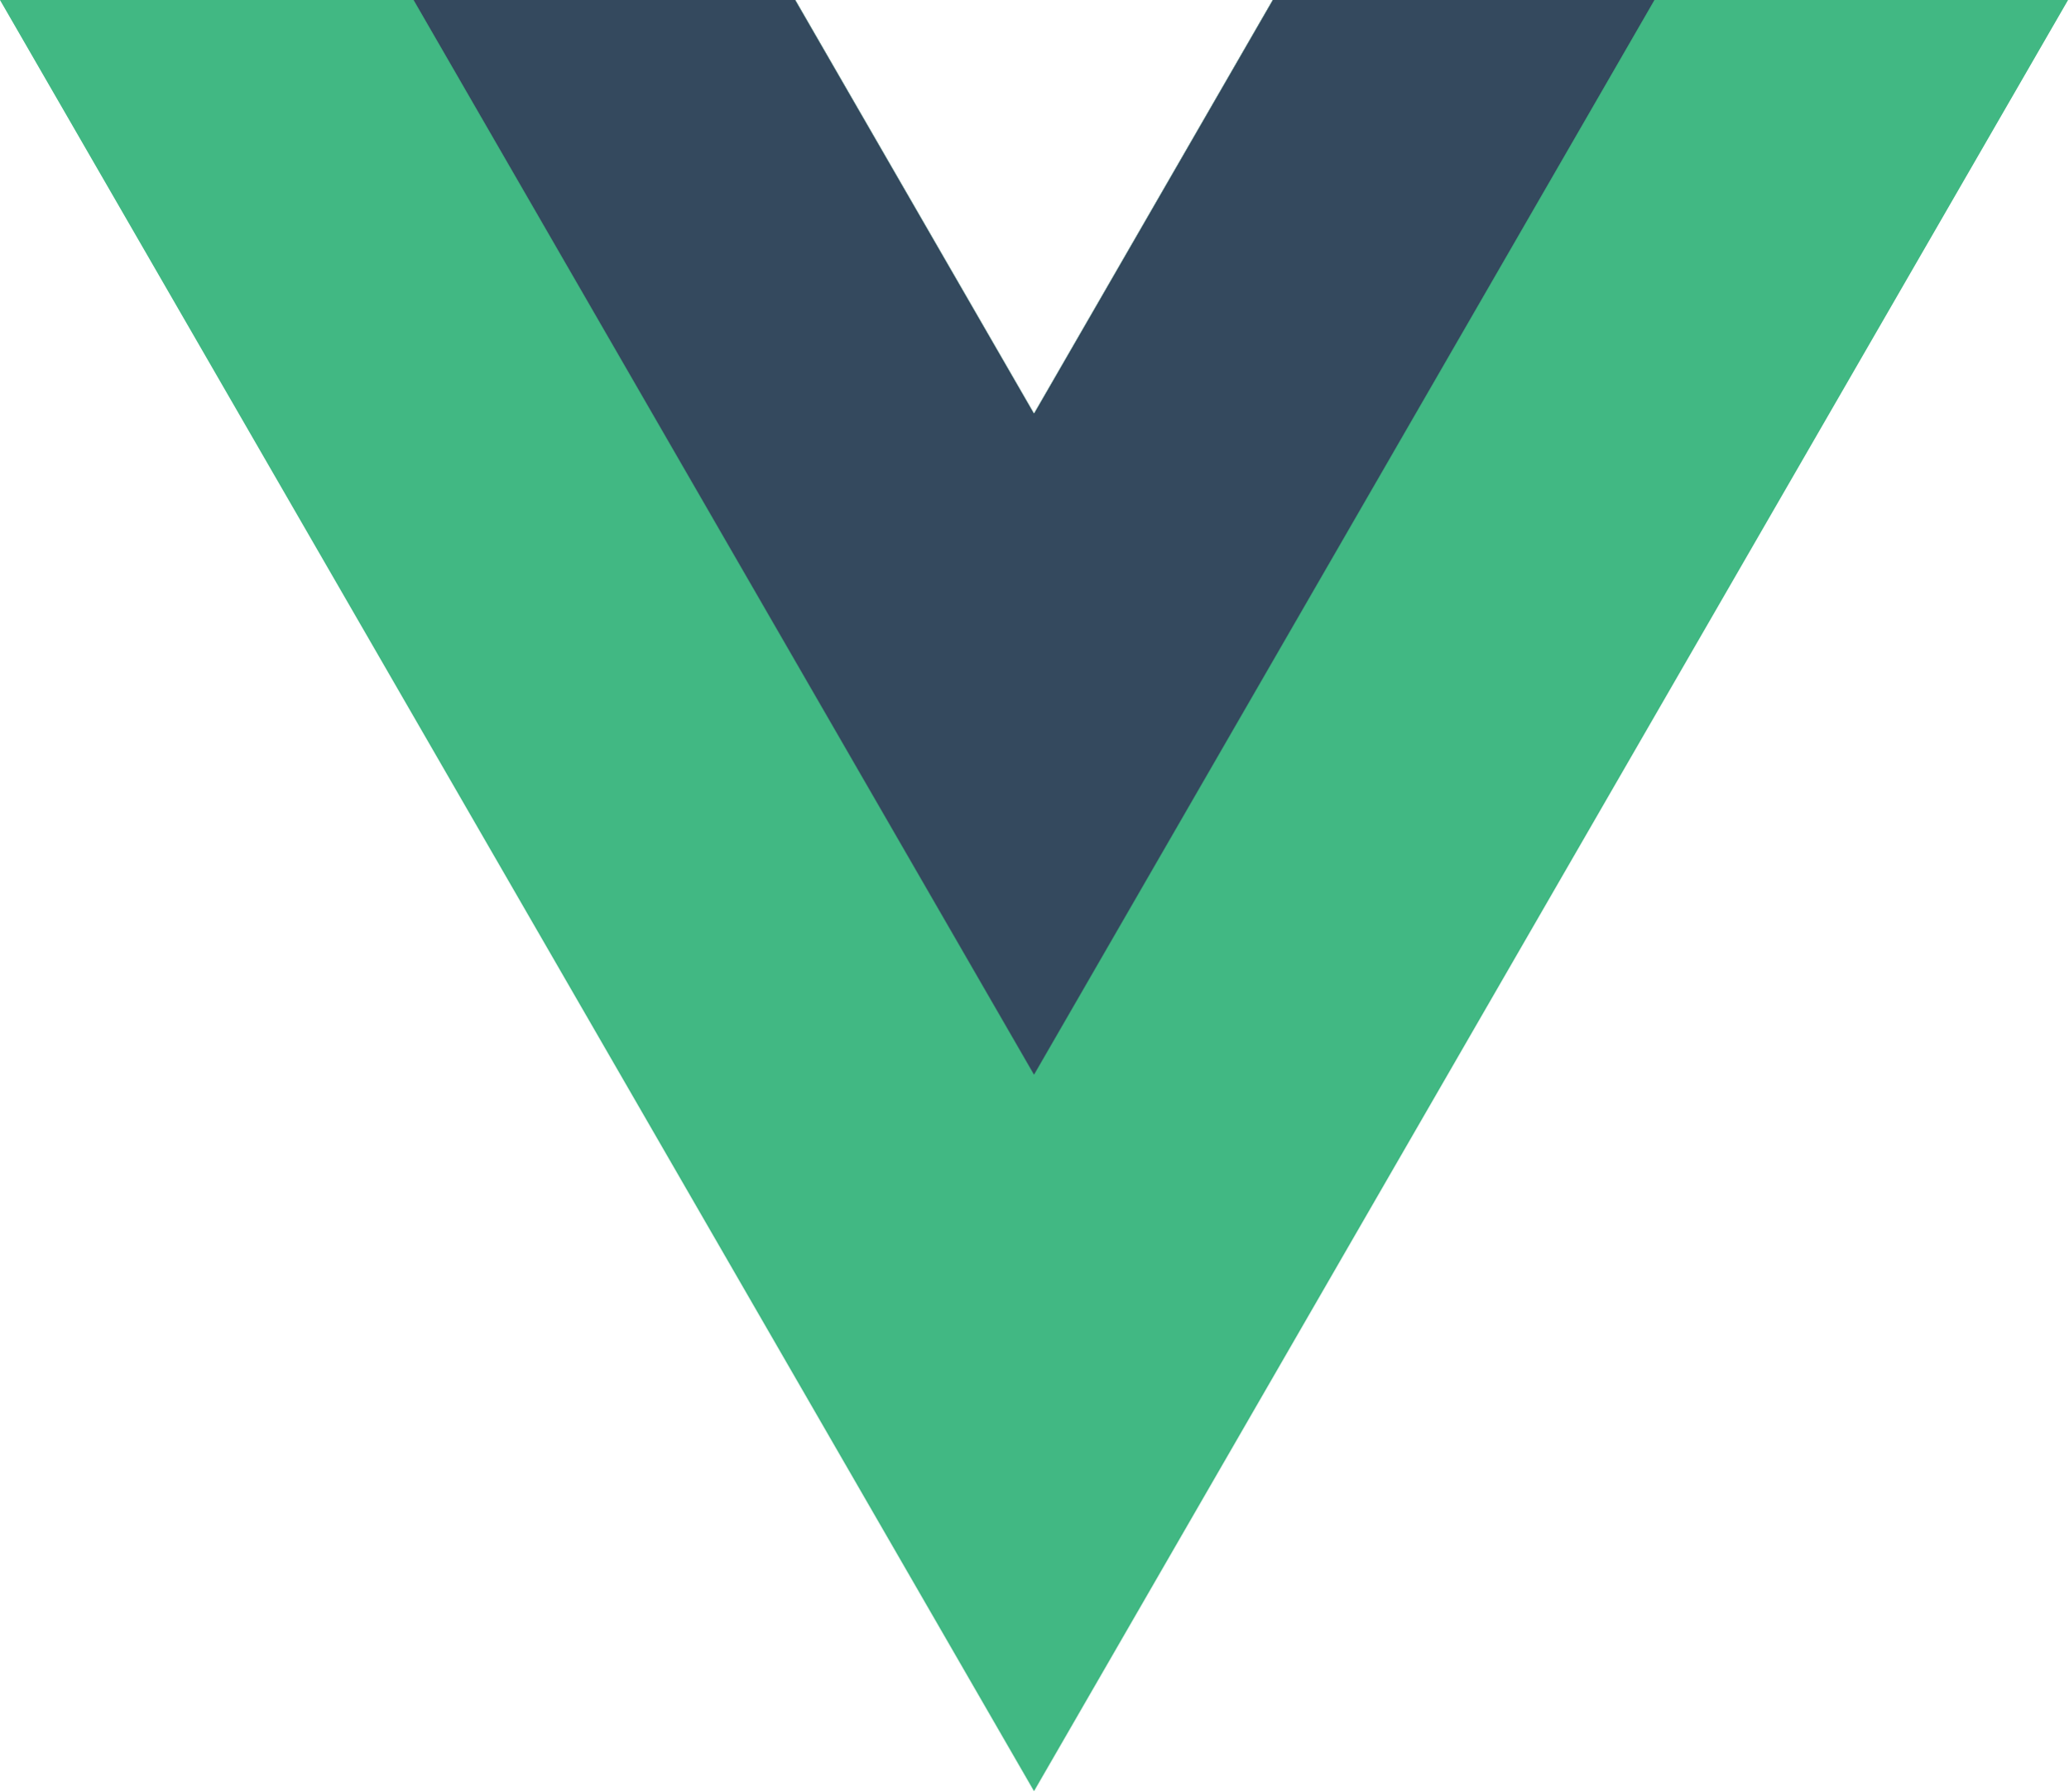
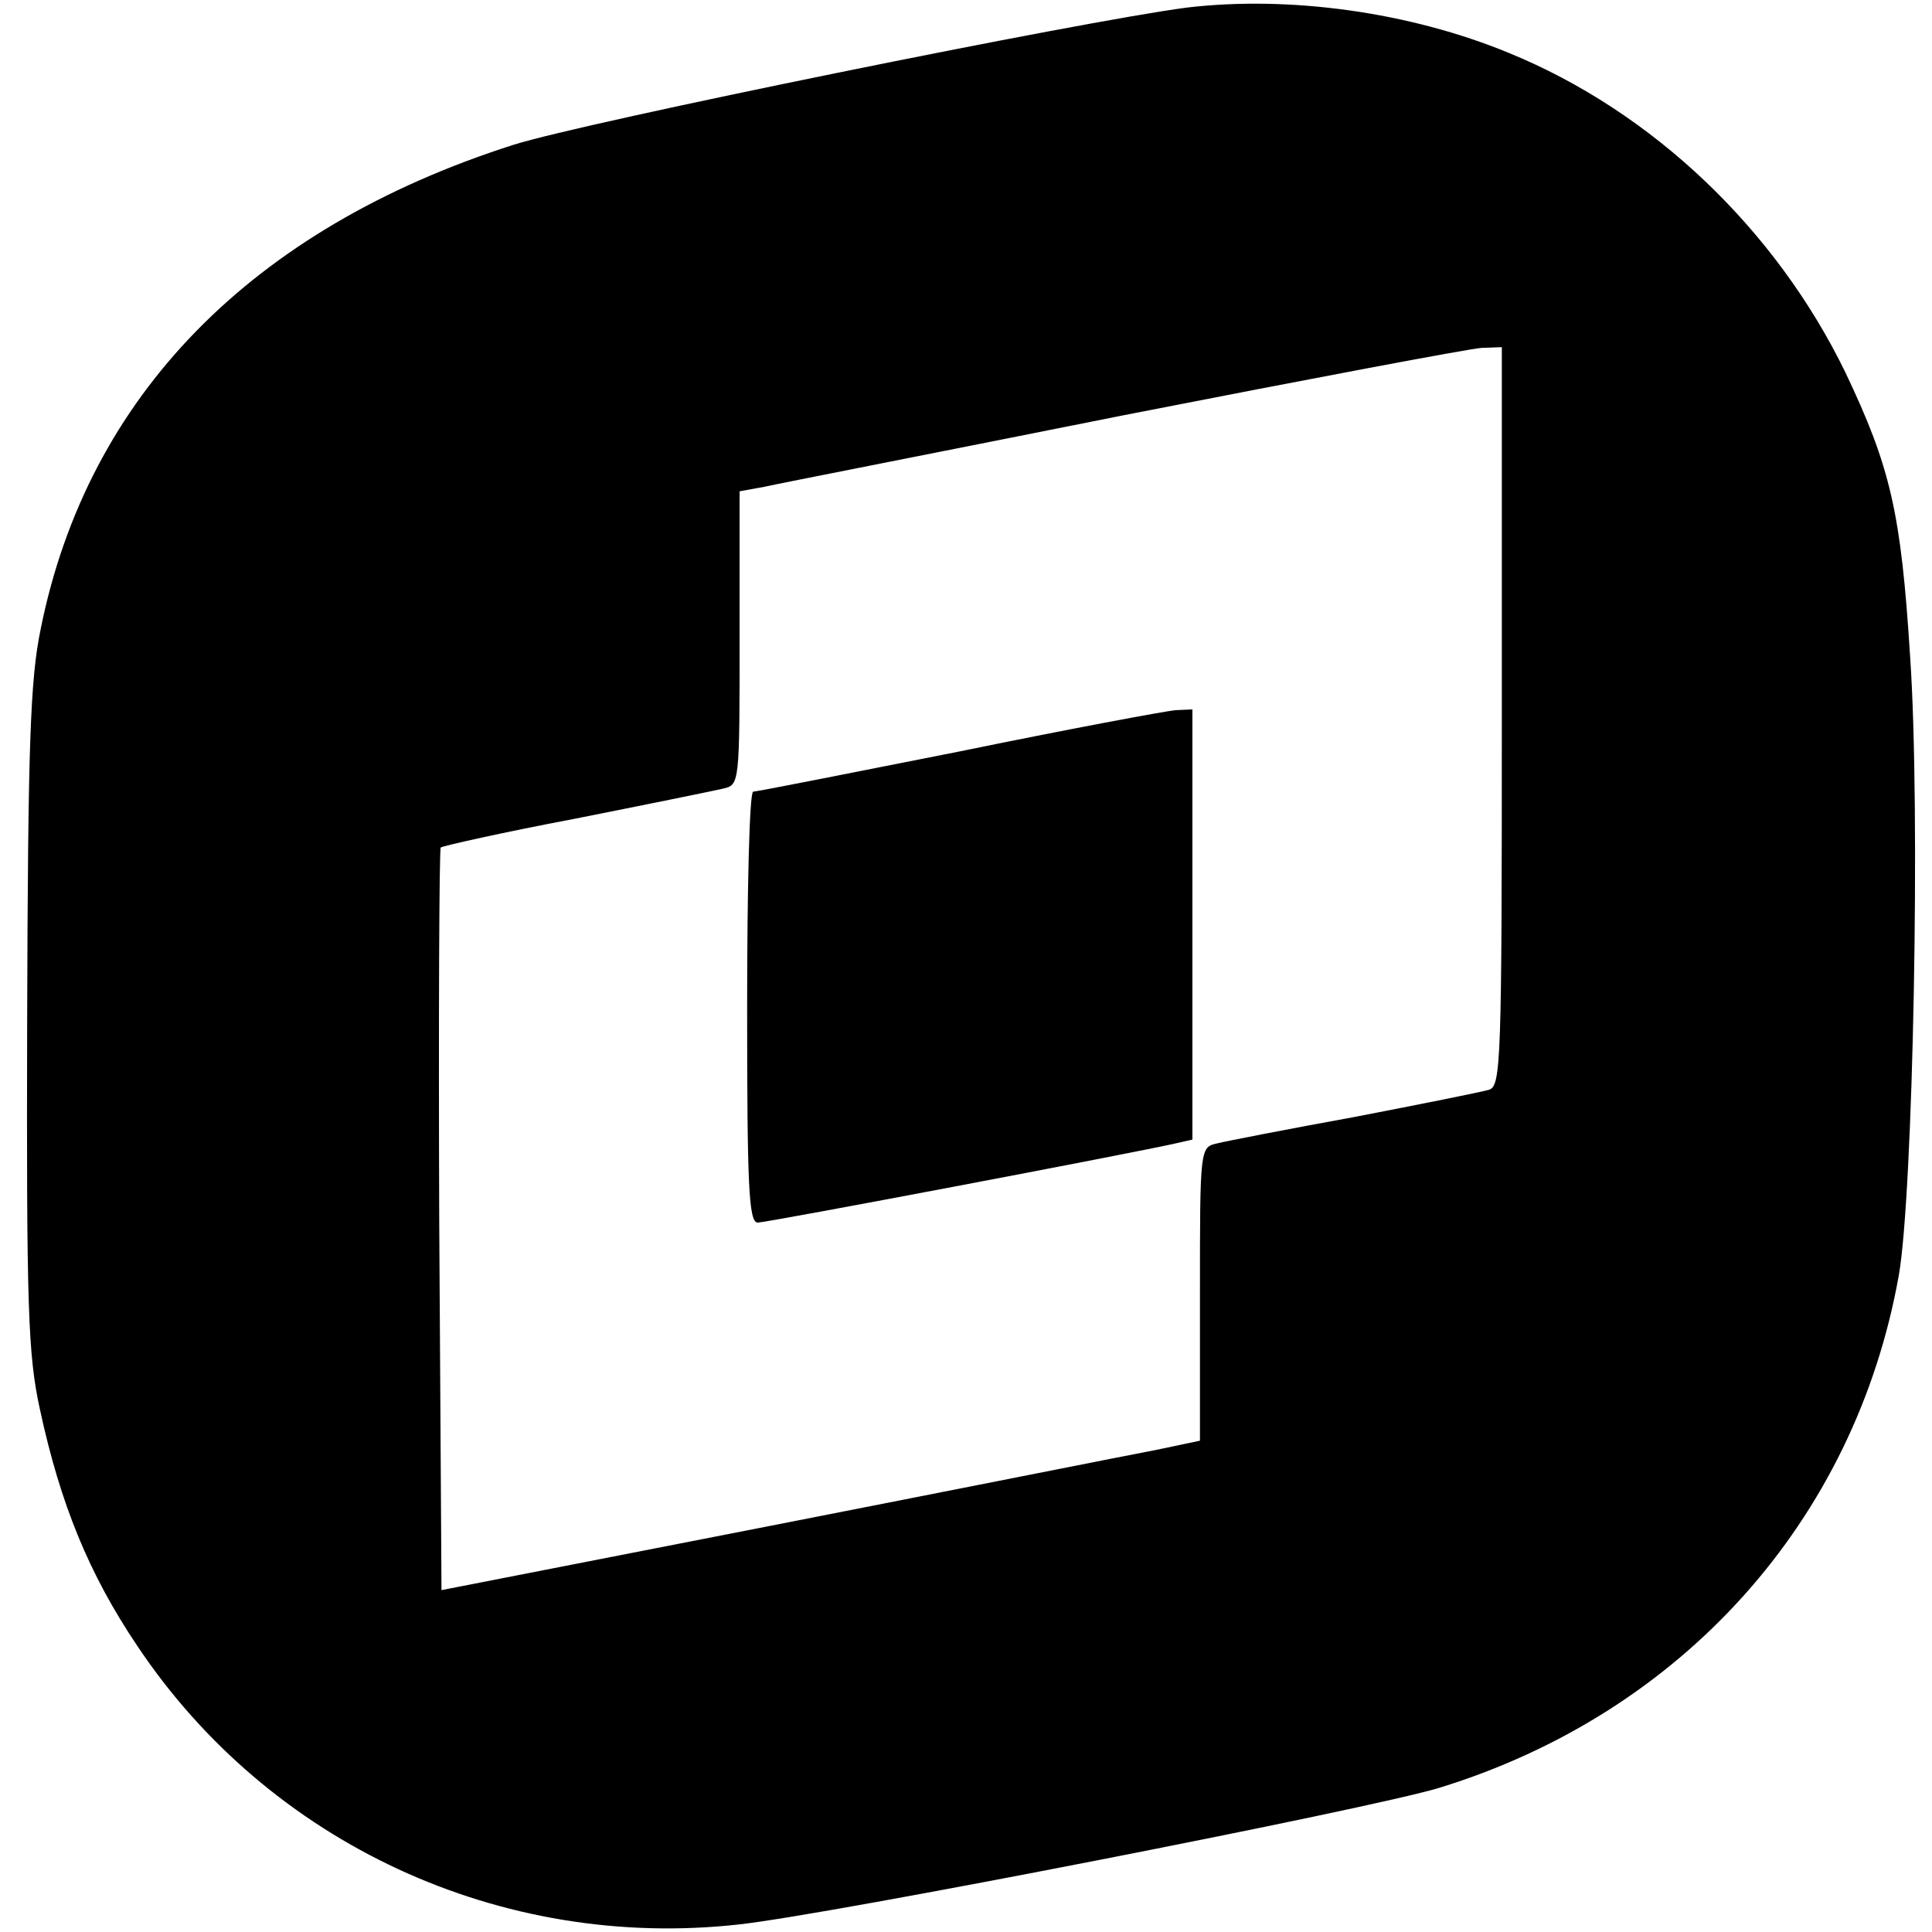
- <svg xmlns="http://www.w3.org/2000/svg" viewBox="0 0 261.76 226.69">
-   <path d="M161.096.001l-30.225 52.351L100.647.001H-.005l130.877 226.688L261.749.001z" fill="#41b883" />
-   <path d="M161.096.001l-30.225 52.351L100.647.001H52.346l78.526 136.01L209.398.001z" fill="#34495e" />
+ <svg xmlns="http://www.w3.org/2000/svg" version="1.0" width="256pt" height="256pt" viewBox="0 0 256 256" preserveAspectRatio="xMidYMid meet">
+   <g transform="translate(0,256) scale(0.1,-0.1)" fill="#000000" stroke="none">
+     <path d="M1573 2550 c-139 -18 -799 -152 -893 -182 -347 -111 -564 -333 -626 -641 -14 -67 -17 -155 -18 -517 -1 -383 1 -445 17 -518 27 -125 65 -218 129 -313 175 -262 482 -404 797 -369 120 13 836 153 928 181 322 99 551 354 609 679 19 107 29 618 15 820 -12 191 -26 251 -86 377 -92 189 -255 345 -446 423 -131 54 -290 76 -426 60z m417 -939 c0 -458 -1 -490 -17 -495 -10 -3 -90 -19 -178 -36 -88 -16 -170 -32 -182 -35 -23 -5 -23 -6 -23 -199 l0 -195 -57 -12 c-32 -6 -258 -51 -503 -99 l-445 -87 -3 490 c-1 270 0 492 2 494 2 2 82 20 177 38 96 19 184 37 197 40 22 5 22 6 22 200 l0 194 33 6 c17 4 232 46 477 95 245 48 457 88 473 89 l27 1 0 -489z" />
+     <path d="M1270 1564 c-146 -29 -268 -53 -272 -53 -5 -1 -8 -129 -8 -286 0 -235 2 -285 14 -285 12 0 497 92 554 105 l22 5 0 285 0 285 -22 -1 c-13 -1 -142 -25 -288 -55z" />
+   </g>
</svg>
